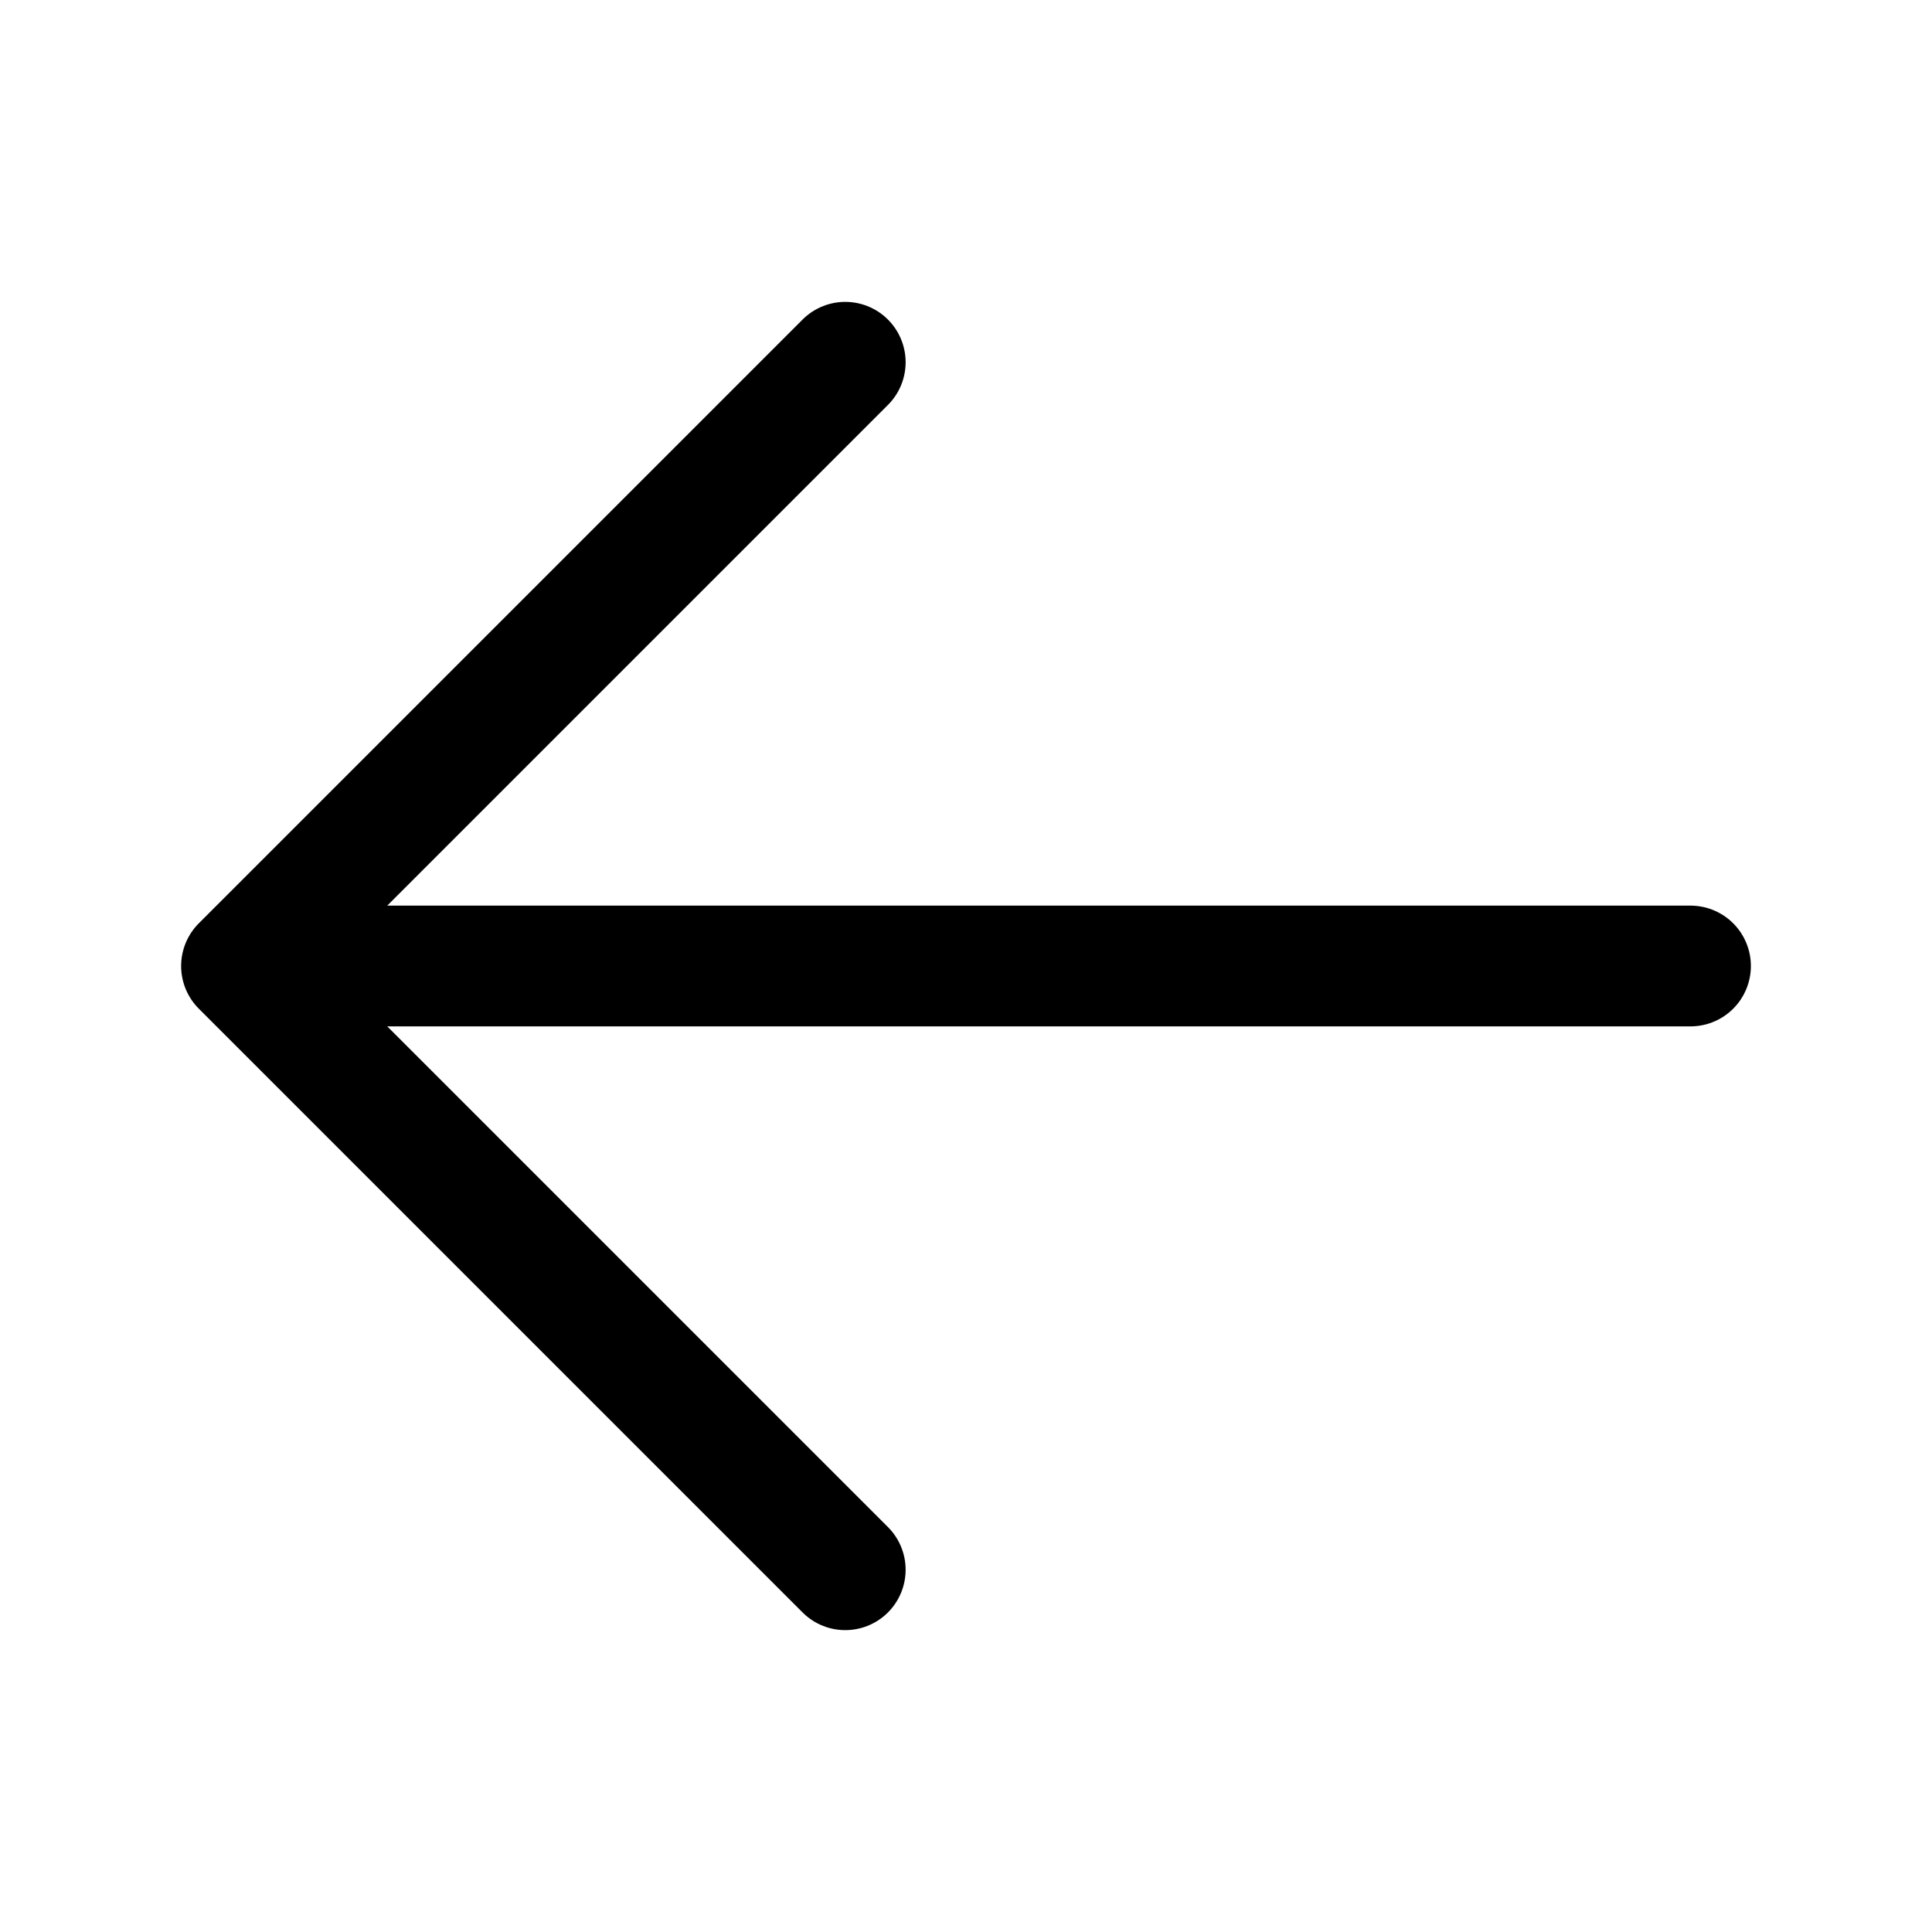
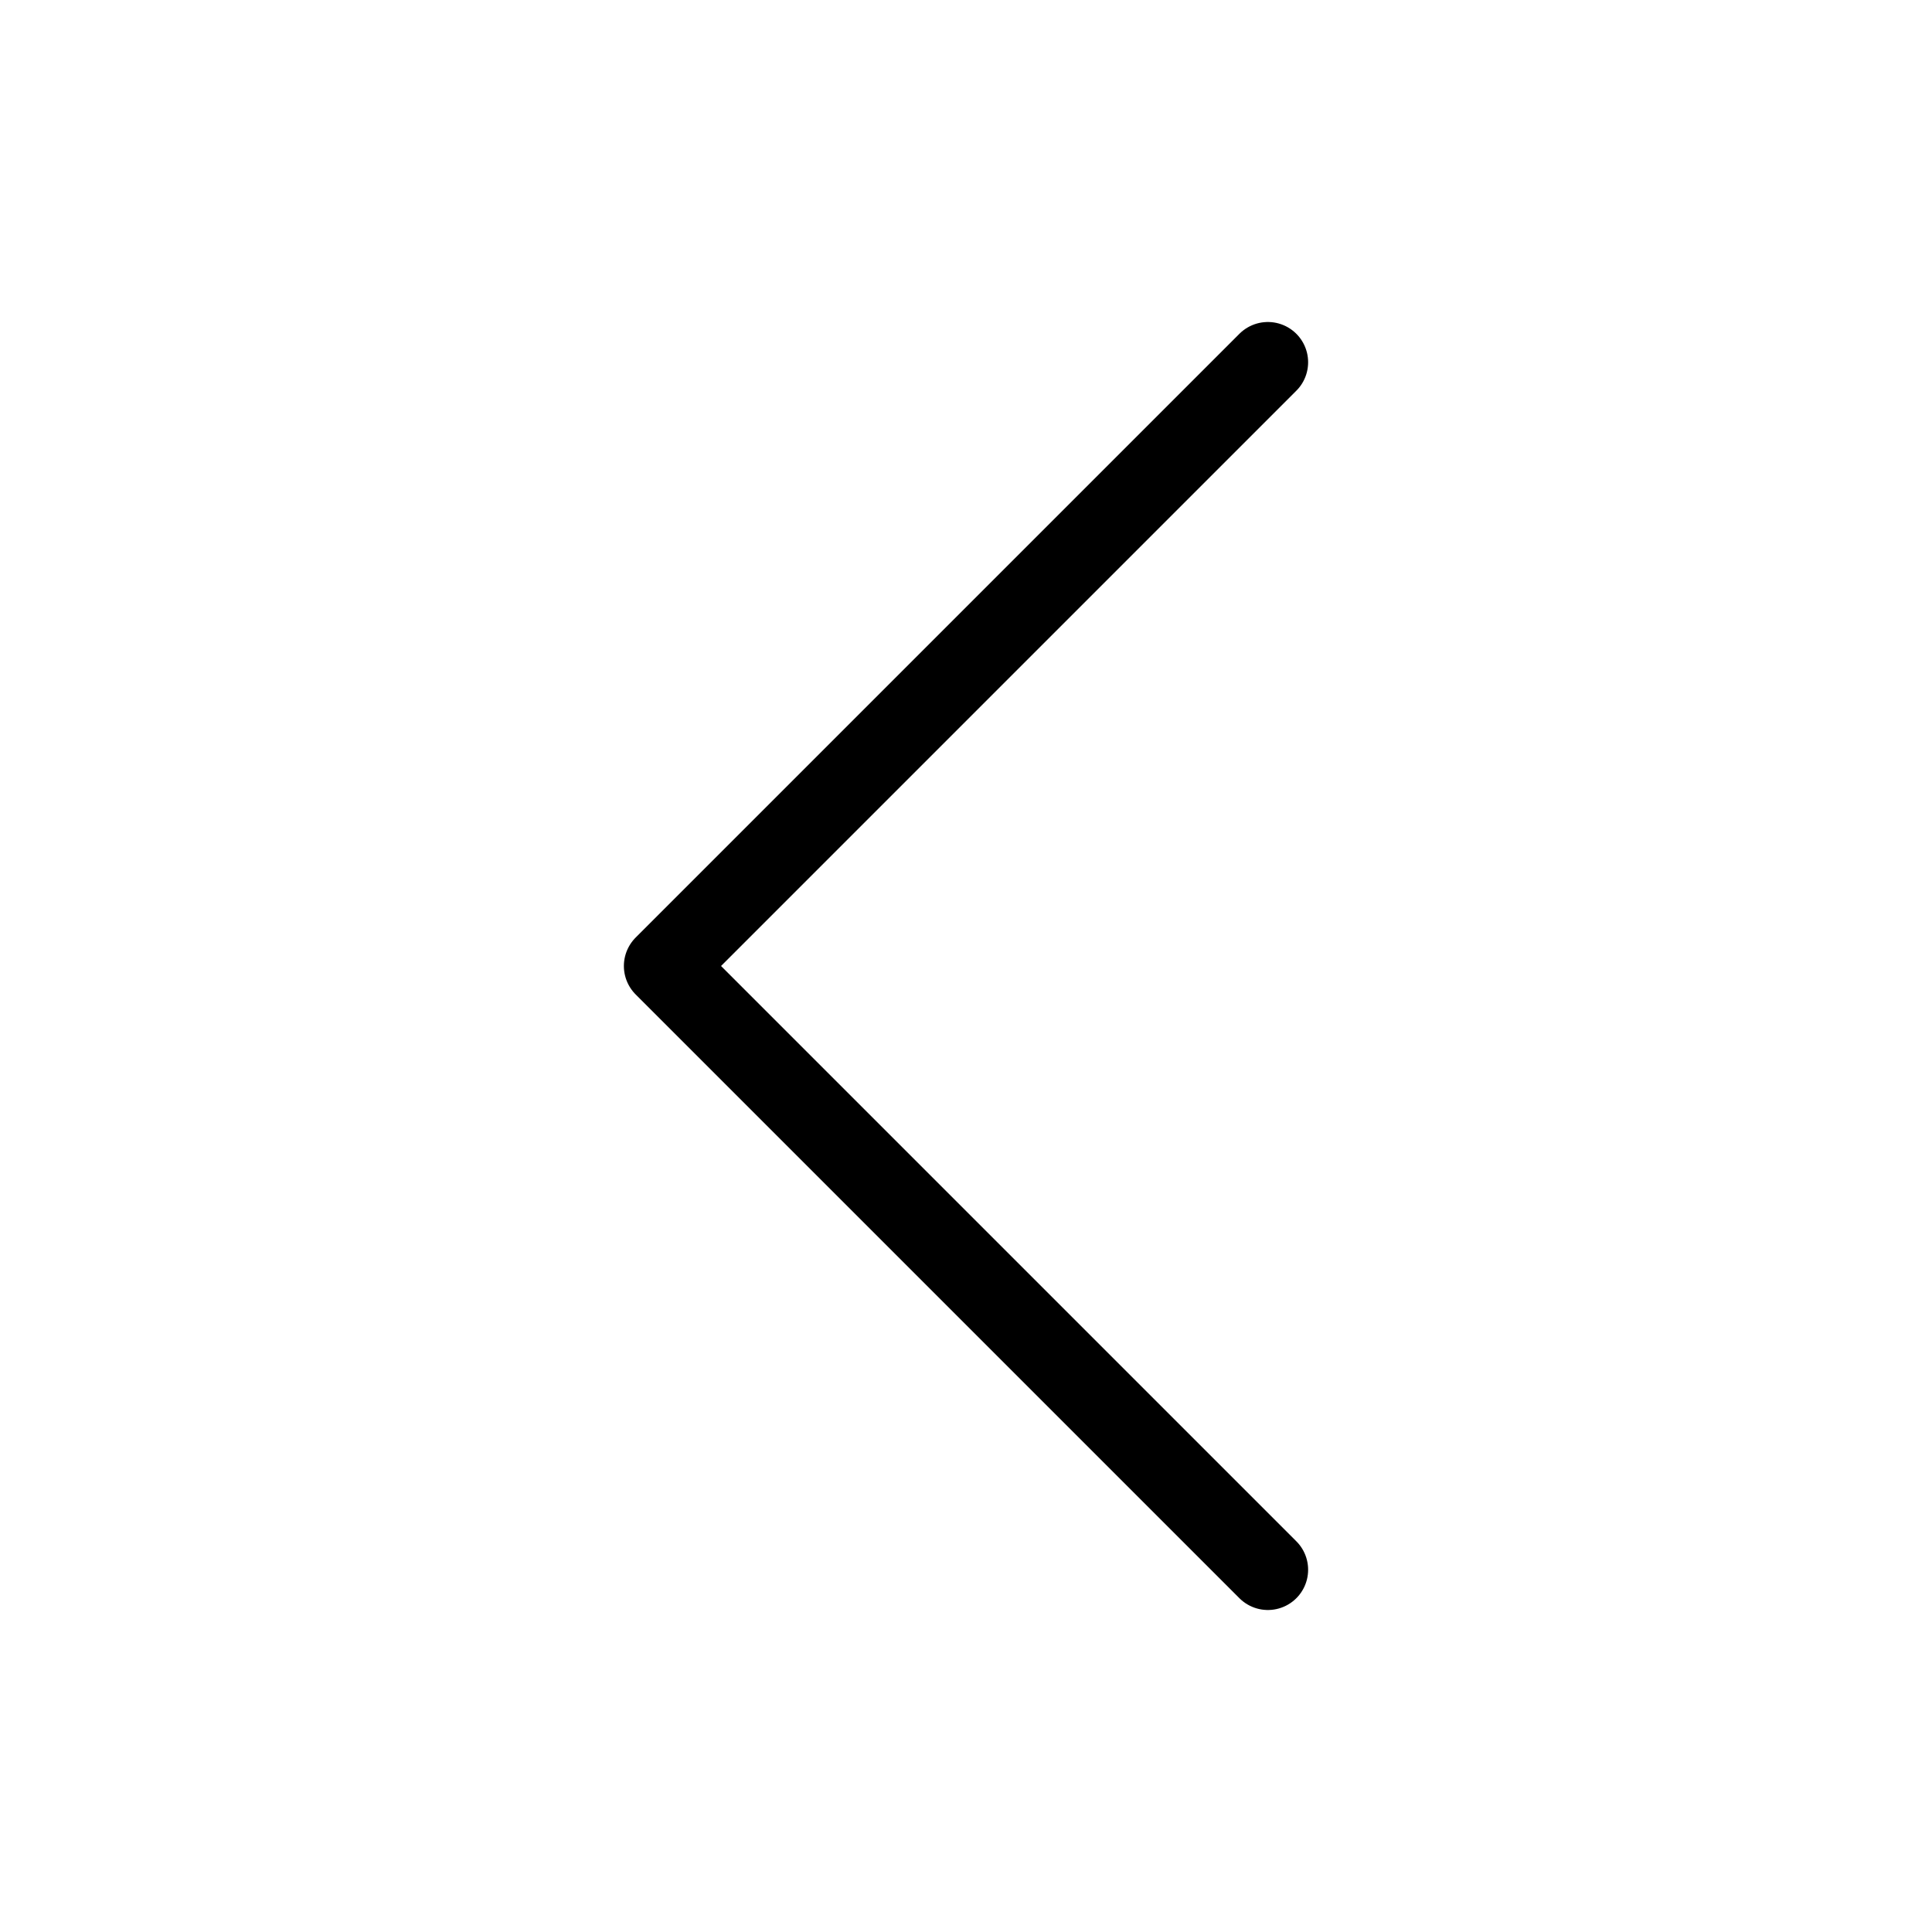
- <svg xmlns="http://www.w3.org/2000/svg" fill="none" viewBox="0 0 24 24" stroke-width="1.5" stroke="currentColor" class="w-6 h-6">
-   <path stroke-linecap="round" stroke-linejoin="round" d="M10.5 19.5 3 12m0 0 7.5-7.5M3 12h18" />
+ <svg xmlns="http://www.w3.org/2000/svg" fill="none" viewBox="0 0 24 24" stroke-width="1.0" stroke="currentColor" class="w-3 h-3">
+   <path stroke-linecap="round" stroke-linejoin="round" d="M15.75 19.5 8.25 12l7.5-7.5" />
</svg>
